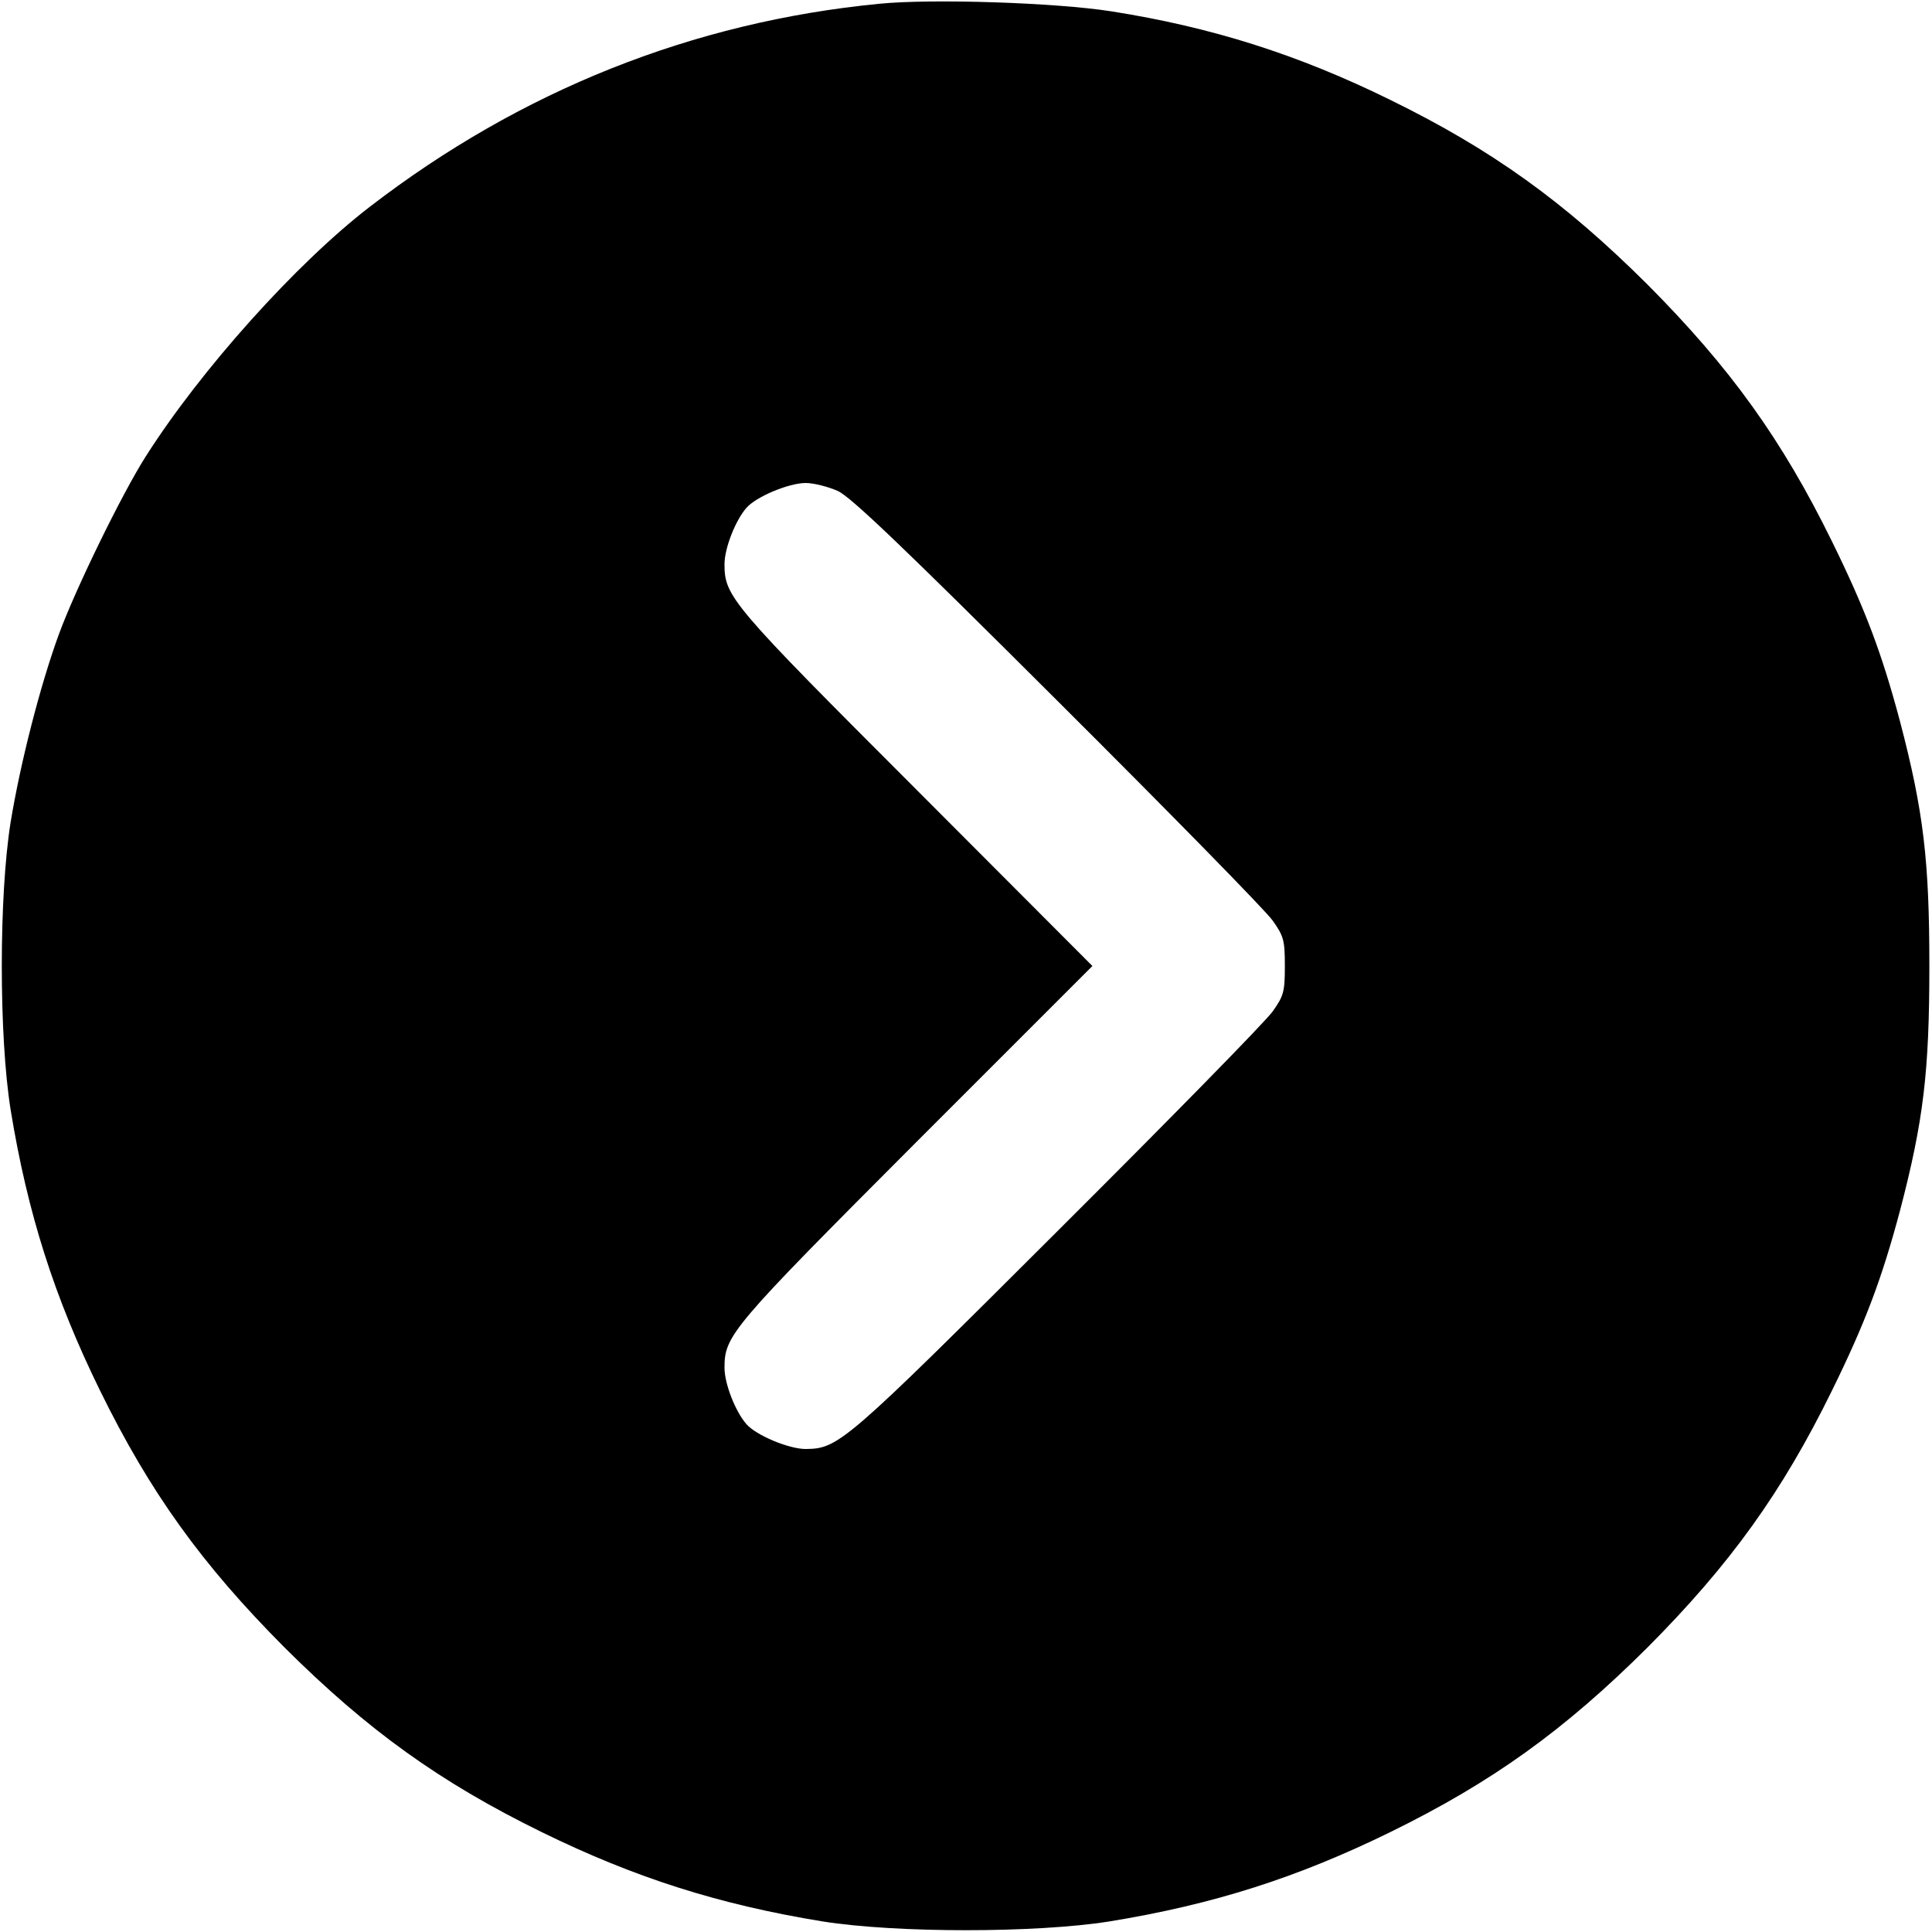
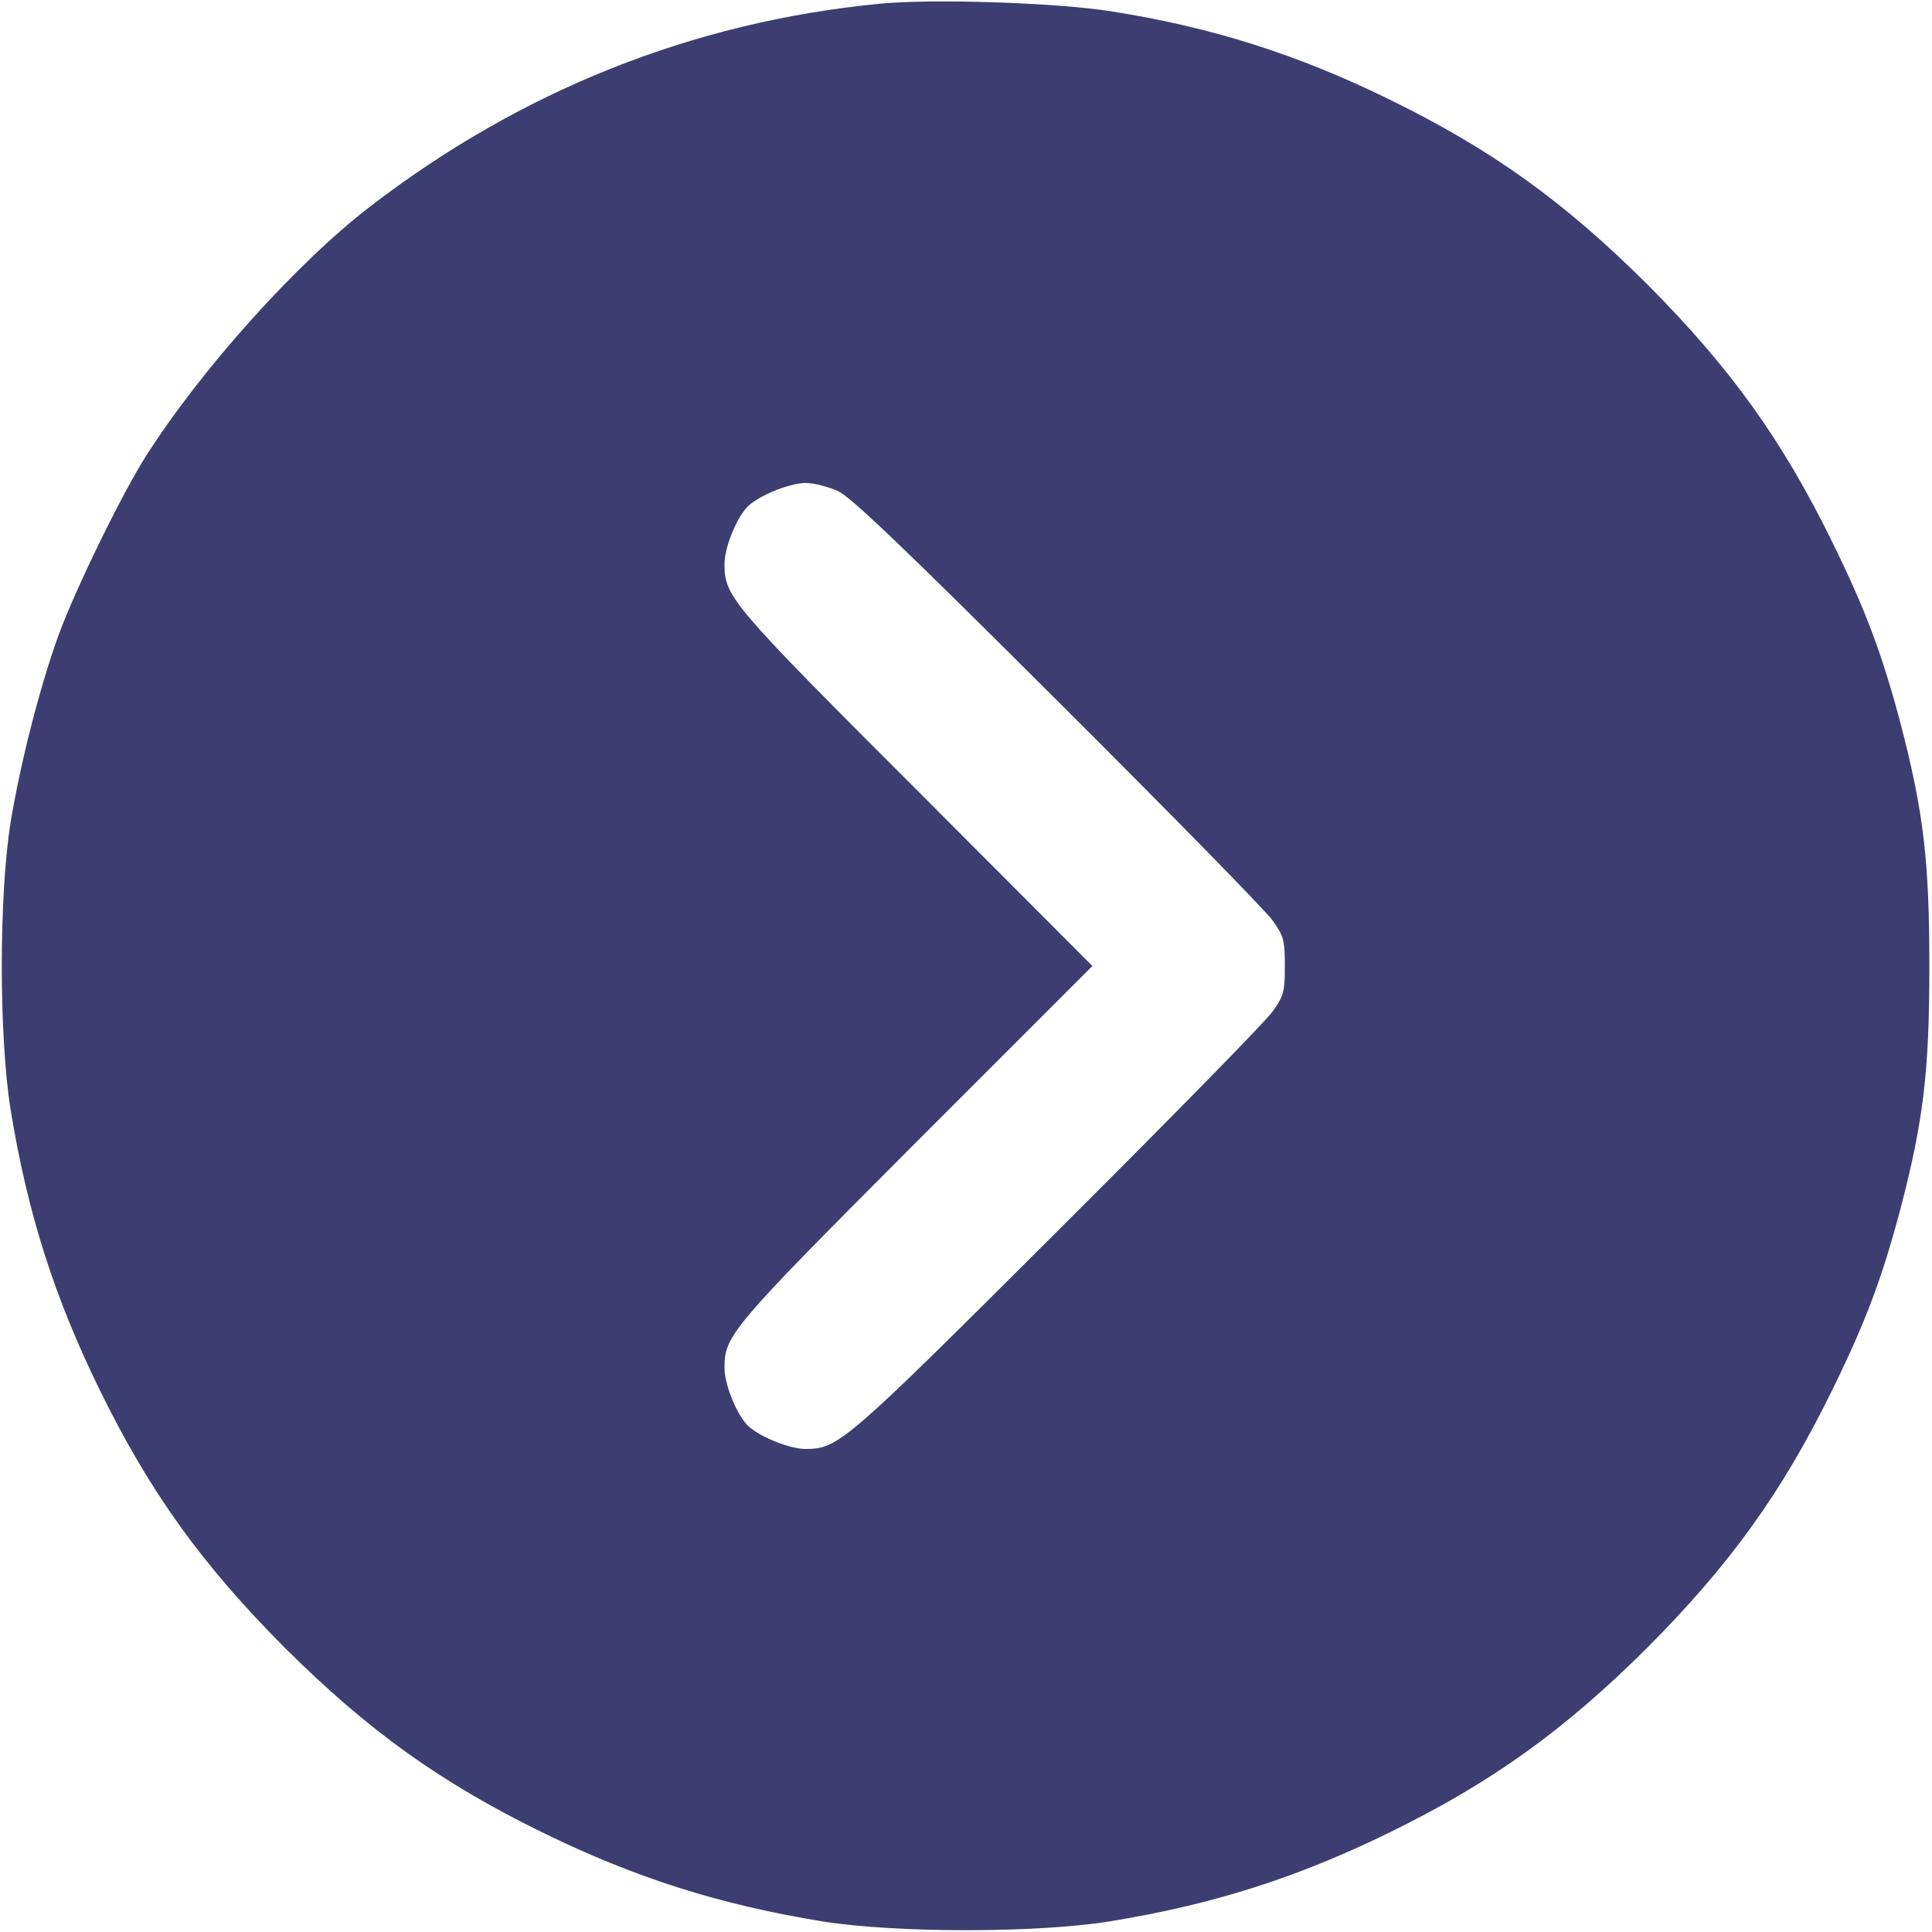
<svg xmlns="http://www.w3.org/2000/svg" version="1.0" width="512pt" height="512pt" viewBox="0 0 512 512" preserveAspectRatio="xMidYMid meet">
-   <g transform="translate(0,512) scale(0.1,-0.1)" fill="#000000" stroke="none">
+   <g transform="translate(0,512) scale(0.1,-0.1)" fill="#3c3e72" stroke="none">
    <path d="M2330 5110 c-494 -48 -950 -230 -1350 -538 -195 -150 -448 -432 -594 -662 -63 -99 -186 -351 -230 -471 -49 -134 -102 -340 -128 -499 -31 -195 -31 -565 0 -760 45 -276 116 -498 237 -745 132 -269 269 -460 489 -681 221 -220 412 -357 681 -489 247 -121 469 -192 745 -237 195 -31 565 -31 760 0 276 45 498 116 745 237 269 132 460 269 681 489 220 221 357 412 489 681 88 179 132 296 180 476 63 240 78 371 78 649 0 278 -15 409 -78 649 -48 180 -92 297 -180 476 -132 269 -269 460 -489 681 -221 220 -412 357 -681 489 -246 121 -474 193 -740 235 -147 23 -475 34 -615 20z m-110 -1291 c34 -15 175 -150 583 -557 296 -295 553 -557 570 -582 29 -41 32 -52 32 -120 0 -68 -3 -79 -32 -120 -17 -25 -274 -287 -570 -582 -566 -565 -581 -577 -668 -578 -44 0 -131 36 -157 66 -29 33 -58 107 -58 149 0 86 17 106 508 598 l467 467 -467 468 c-491 491 -508 511 -508 597 0 42 29 116 58 149 26 30 113 66 157 66 22 0 60 -10 85 -21z" />
  </g>
</svg>
